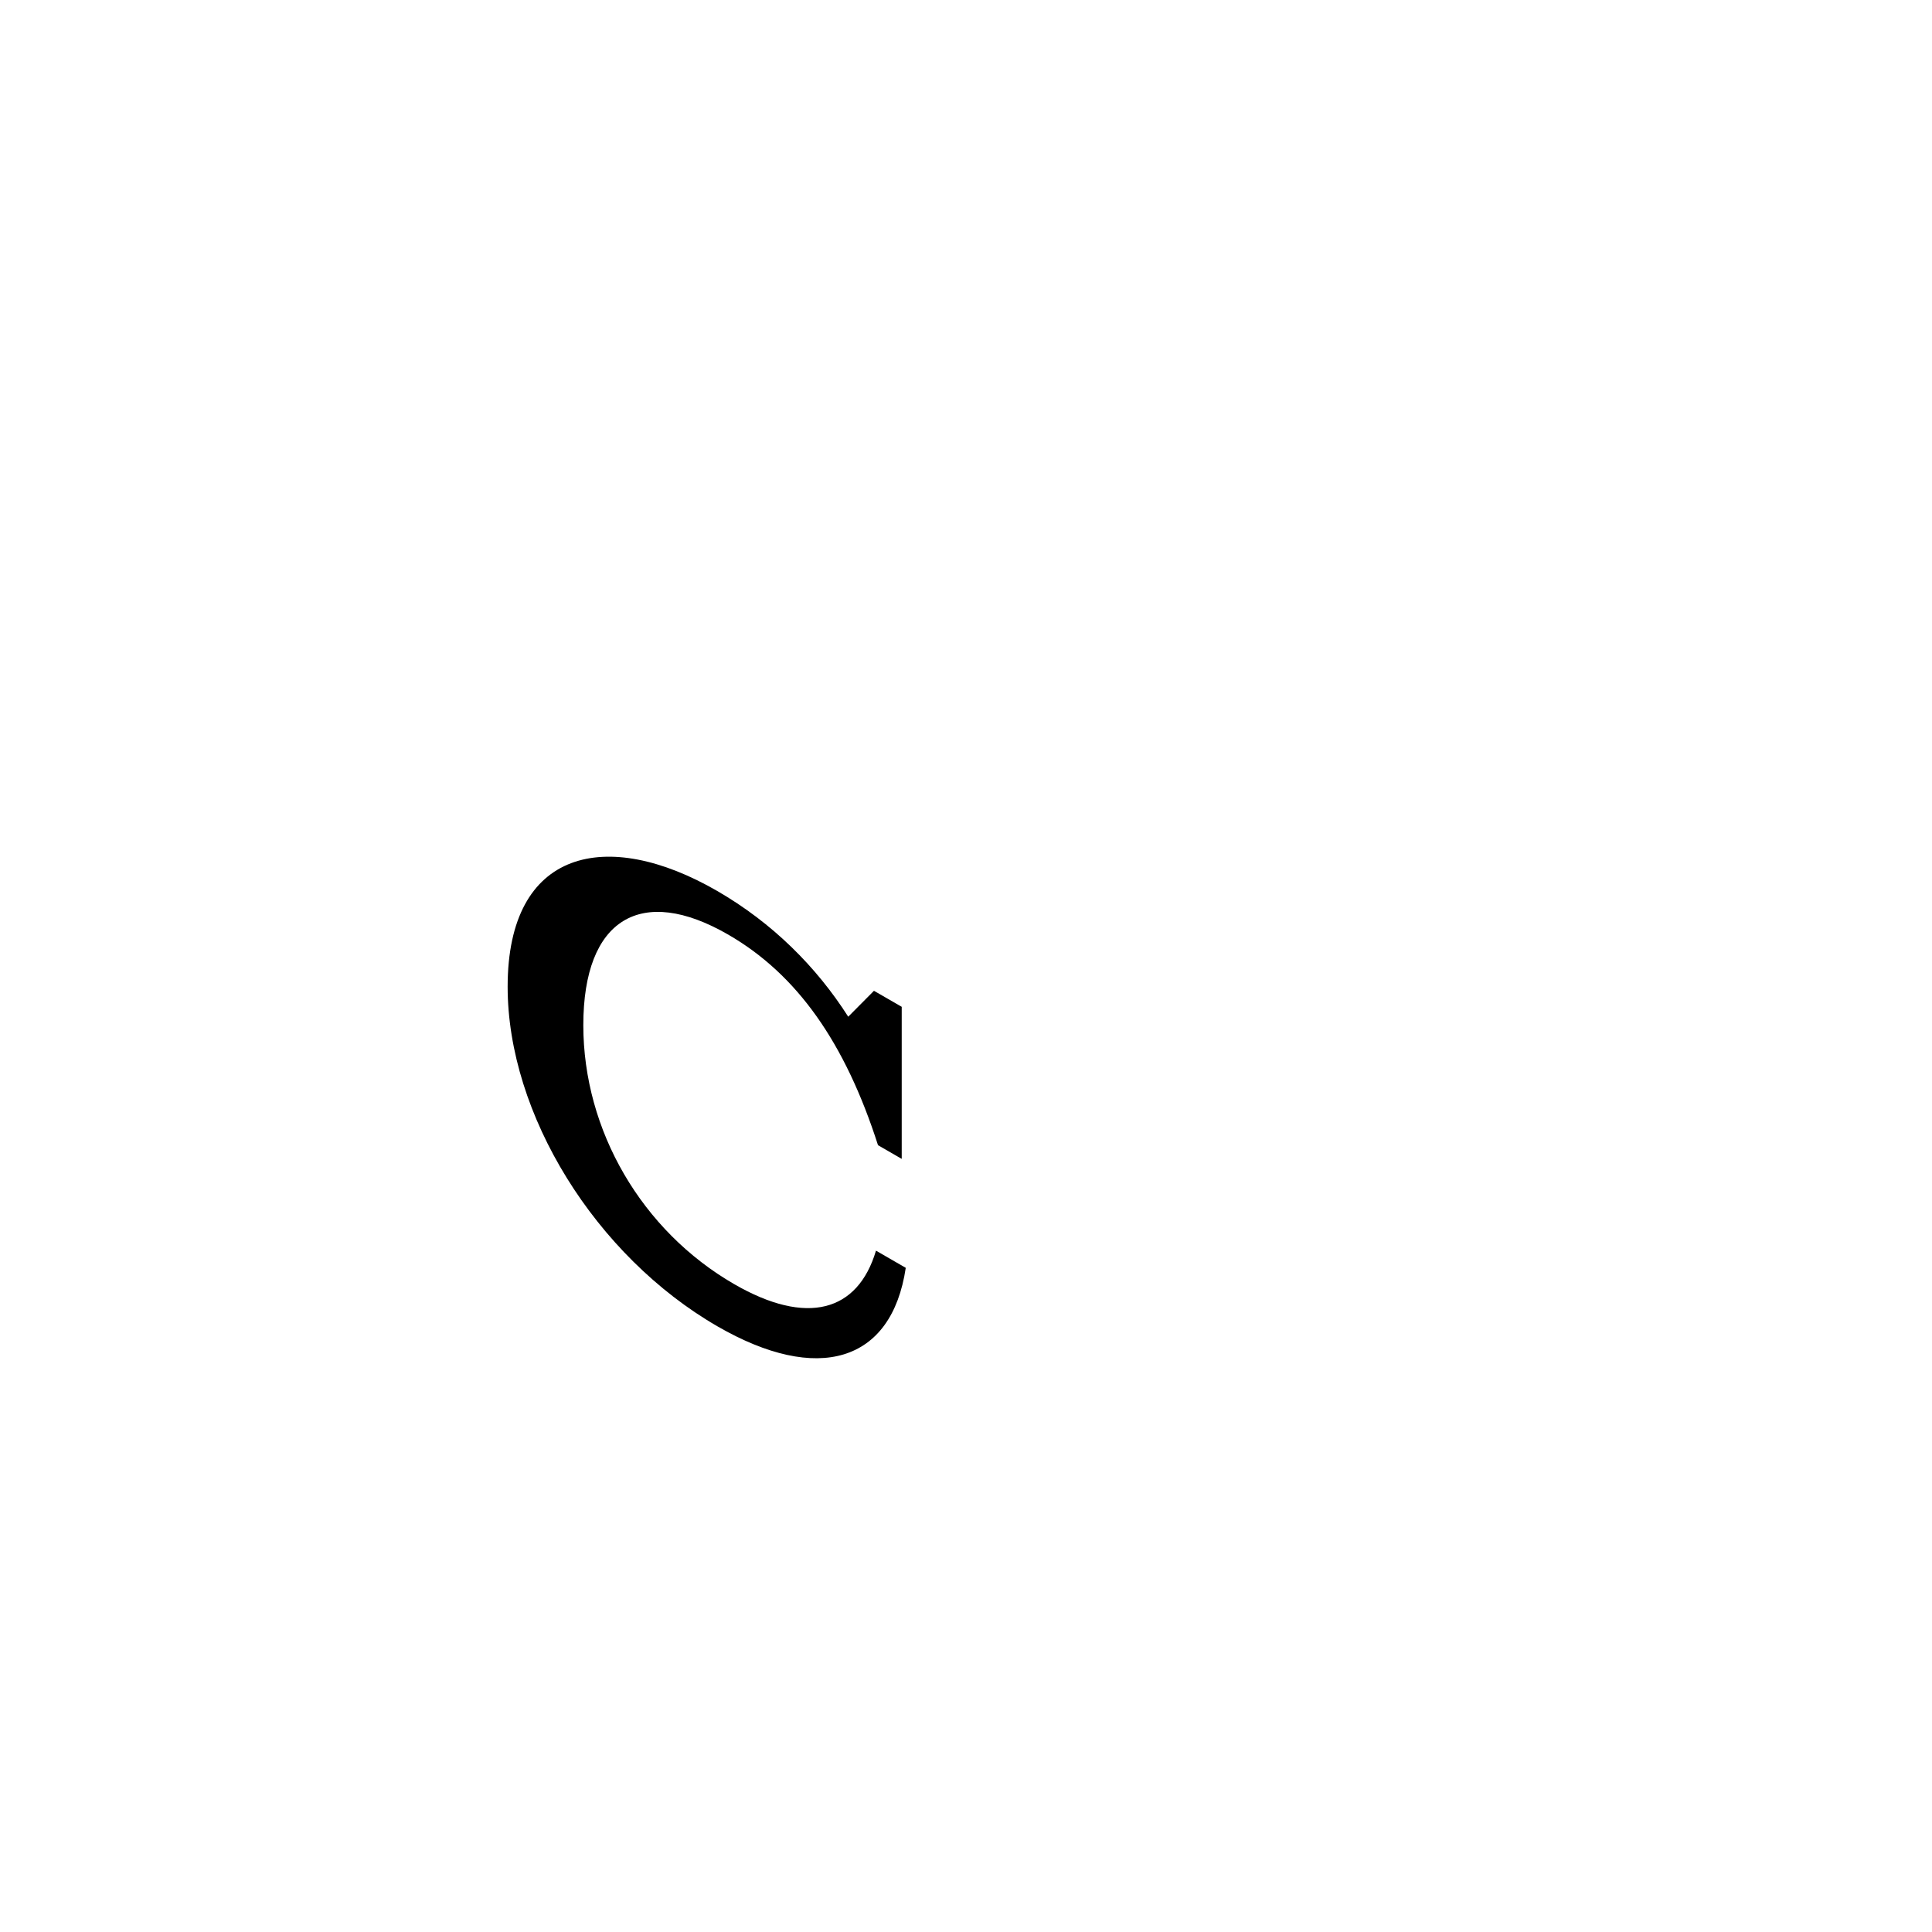
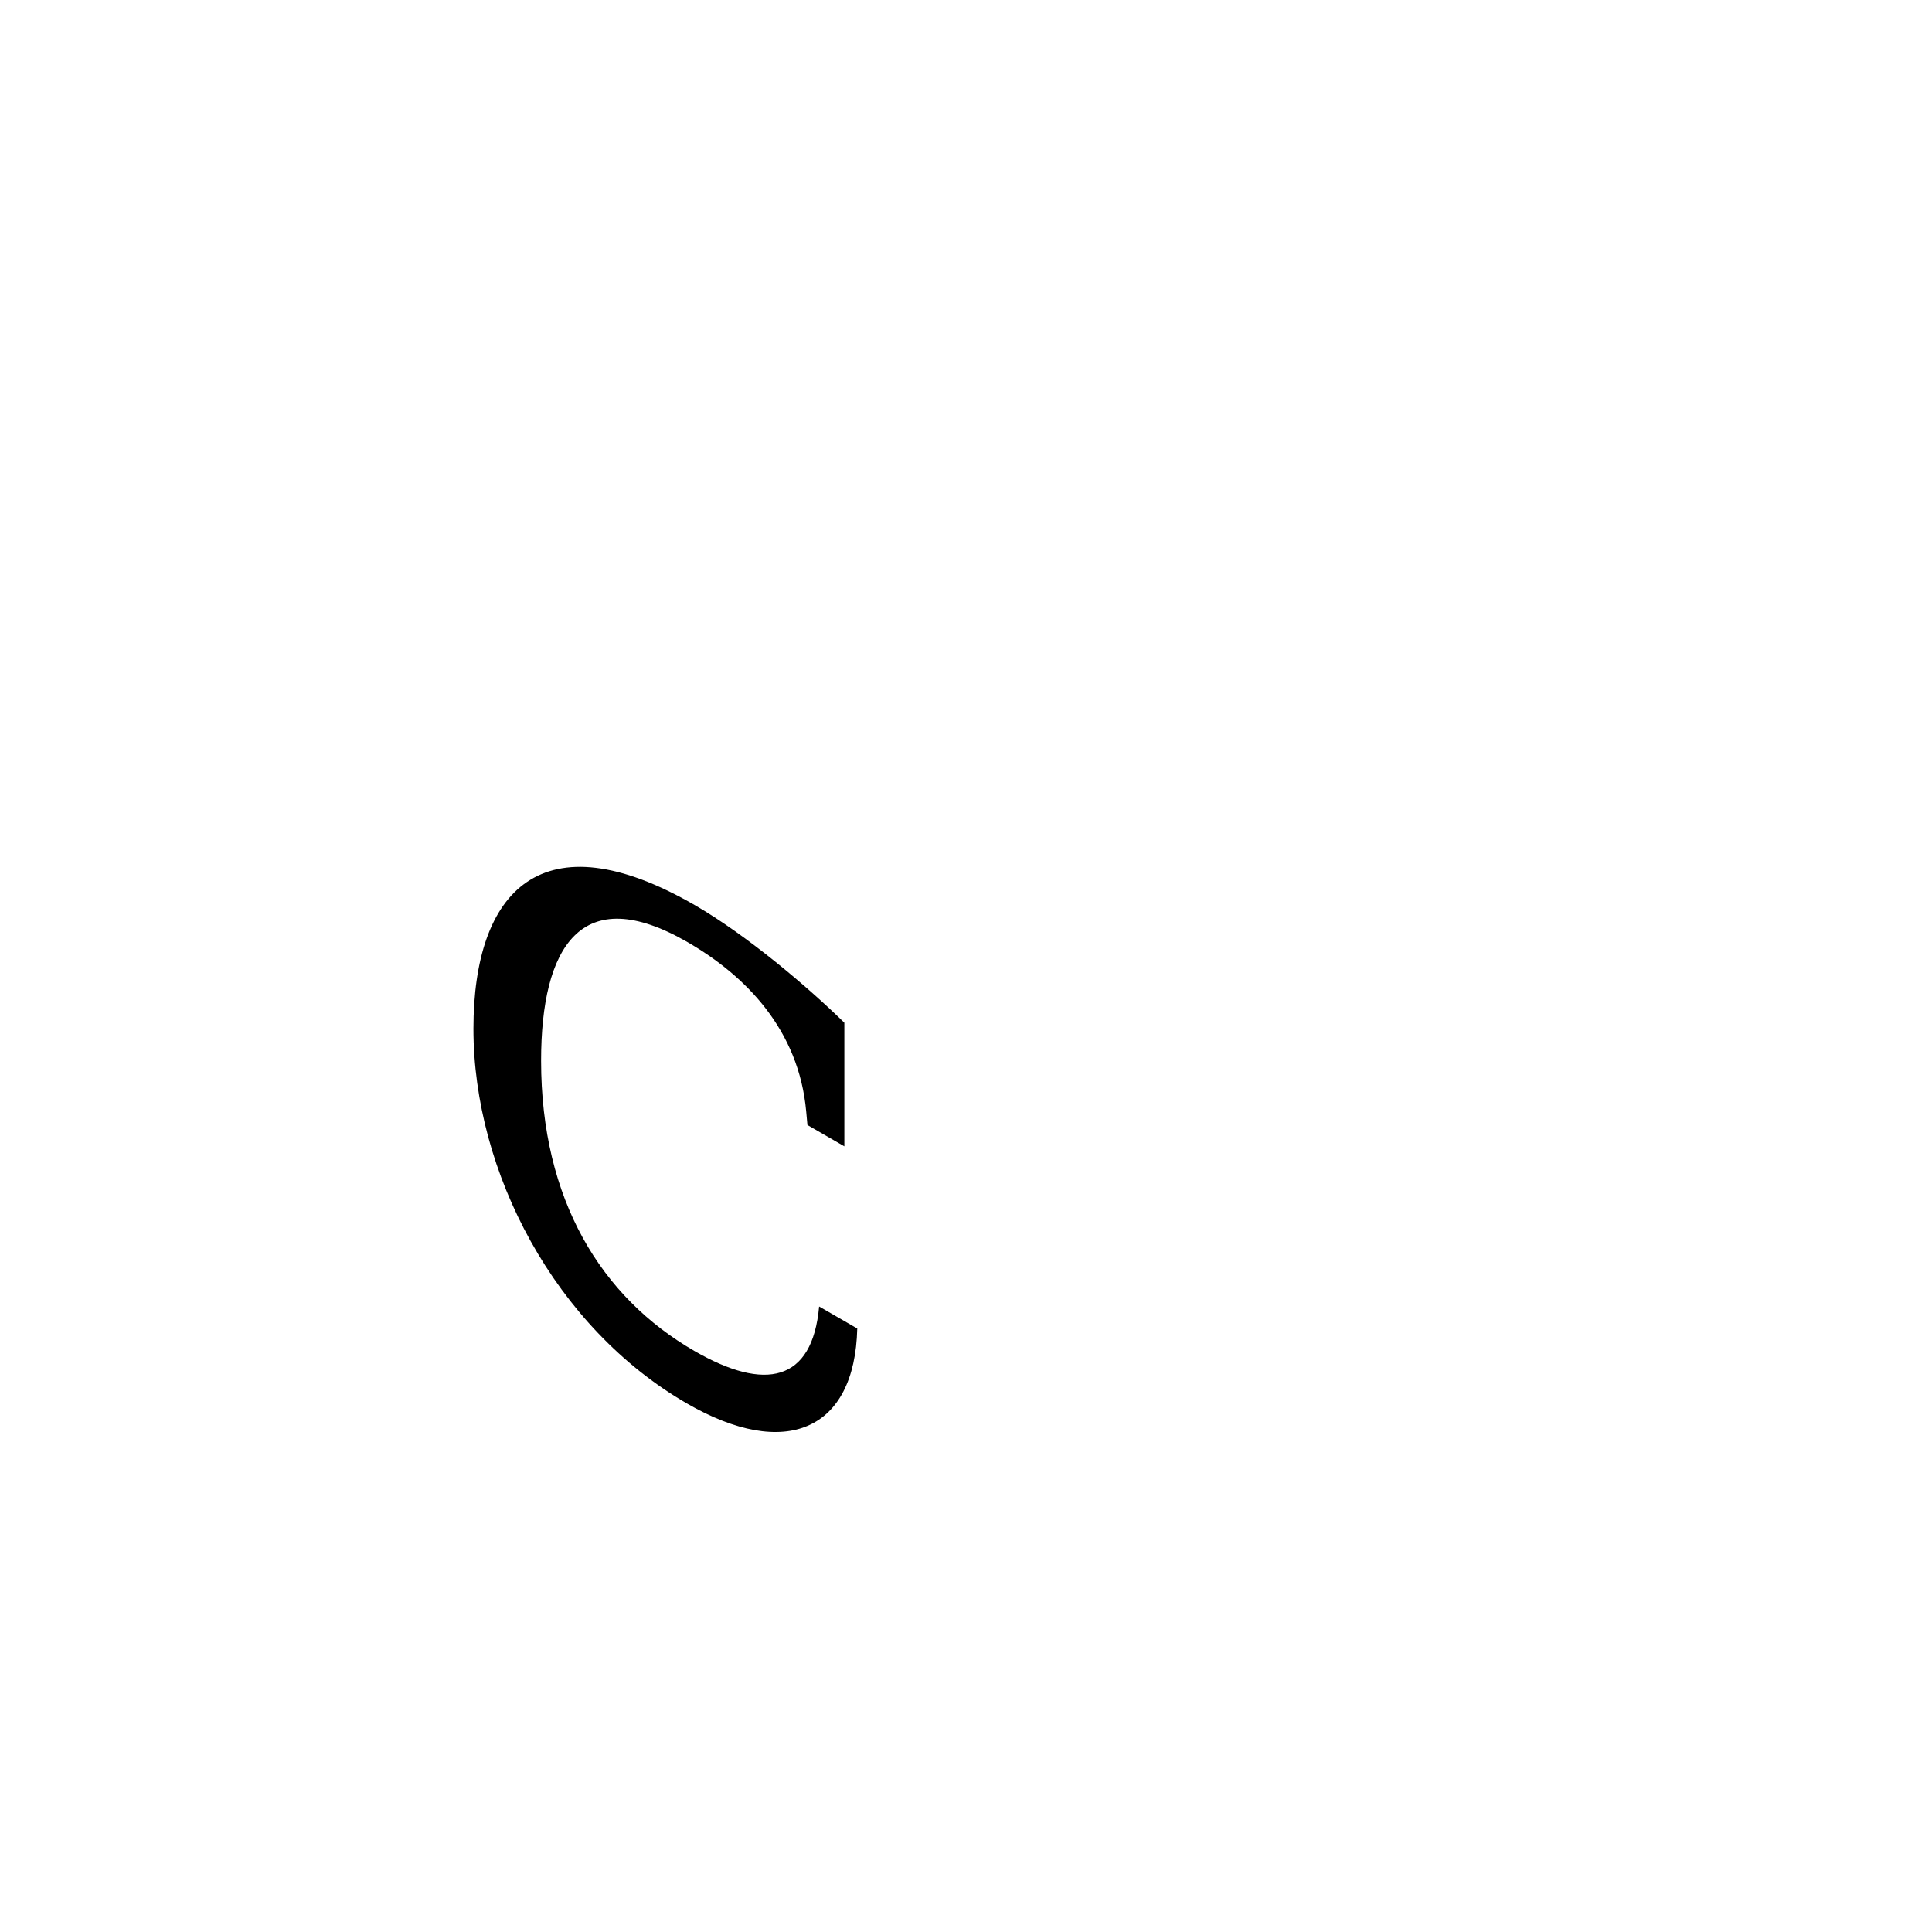
<svg xmlns="http://www.w3.org/2000/svg" width="1024" height="1024" viewBox="0 0 1024 1024">
-   <path d="M389.14 680.62C340.2 652.37 309.17 599.25 309.17 543.36C309.17 486.84 339.93 468.78 385.93 495.34C422.57 516.49 447.97 552.77 465.36 606.97L477.93 614.23L477.93 533.63L463.22 525.14L449.58 538.88C432.73 512.47 409.46 489.16 380.04 472.17C321.74 438.51 269.06 449.79 269.06 522.97C269.06 590.6 315.59 665.64 380.31 703.01C433.26 733.58 472.58 722.31 480.07 671.98L464.29 662.87C454.66 695.29 427.65 702.86 389.14 680.62Z" />
+   <path d="M364.06 743.86C416.23 773.98 453.07 758.35 454.37 704.14L434.16 692.47C430.57 732.56 405.47 737.65 367.97 716C318.74 687.58 286.79 636 286.79 562.21C286.79 501.98 307.98 466.78 364.39 499.34C395.36 517.22 423.4 545.84 427.31 589.13L427.96 596.28L447.53 607.58L447.53 542.07C427.96 522.87 395.69 495.58 368.3 479.76C287.44 433.08 250.93 471.86 250.93 545.27C250.93 621.32 294.29 703.58 364.06 743.86Z" />
</svg>
